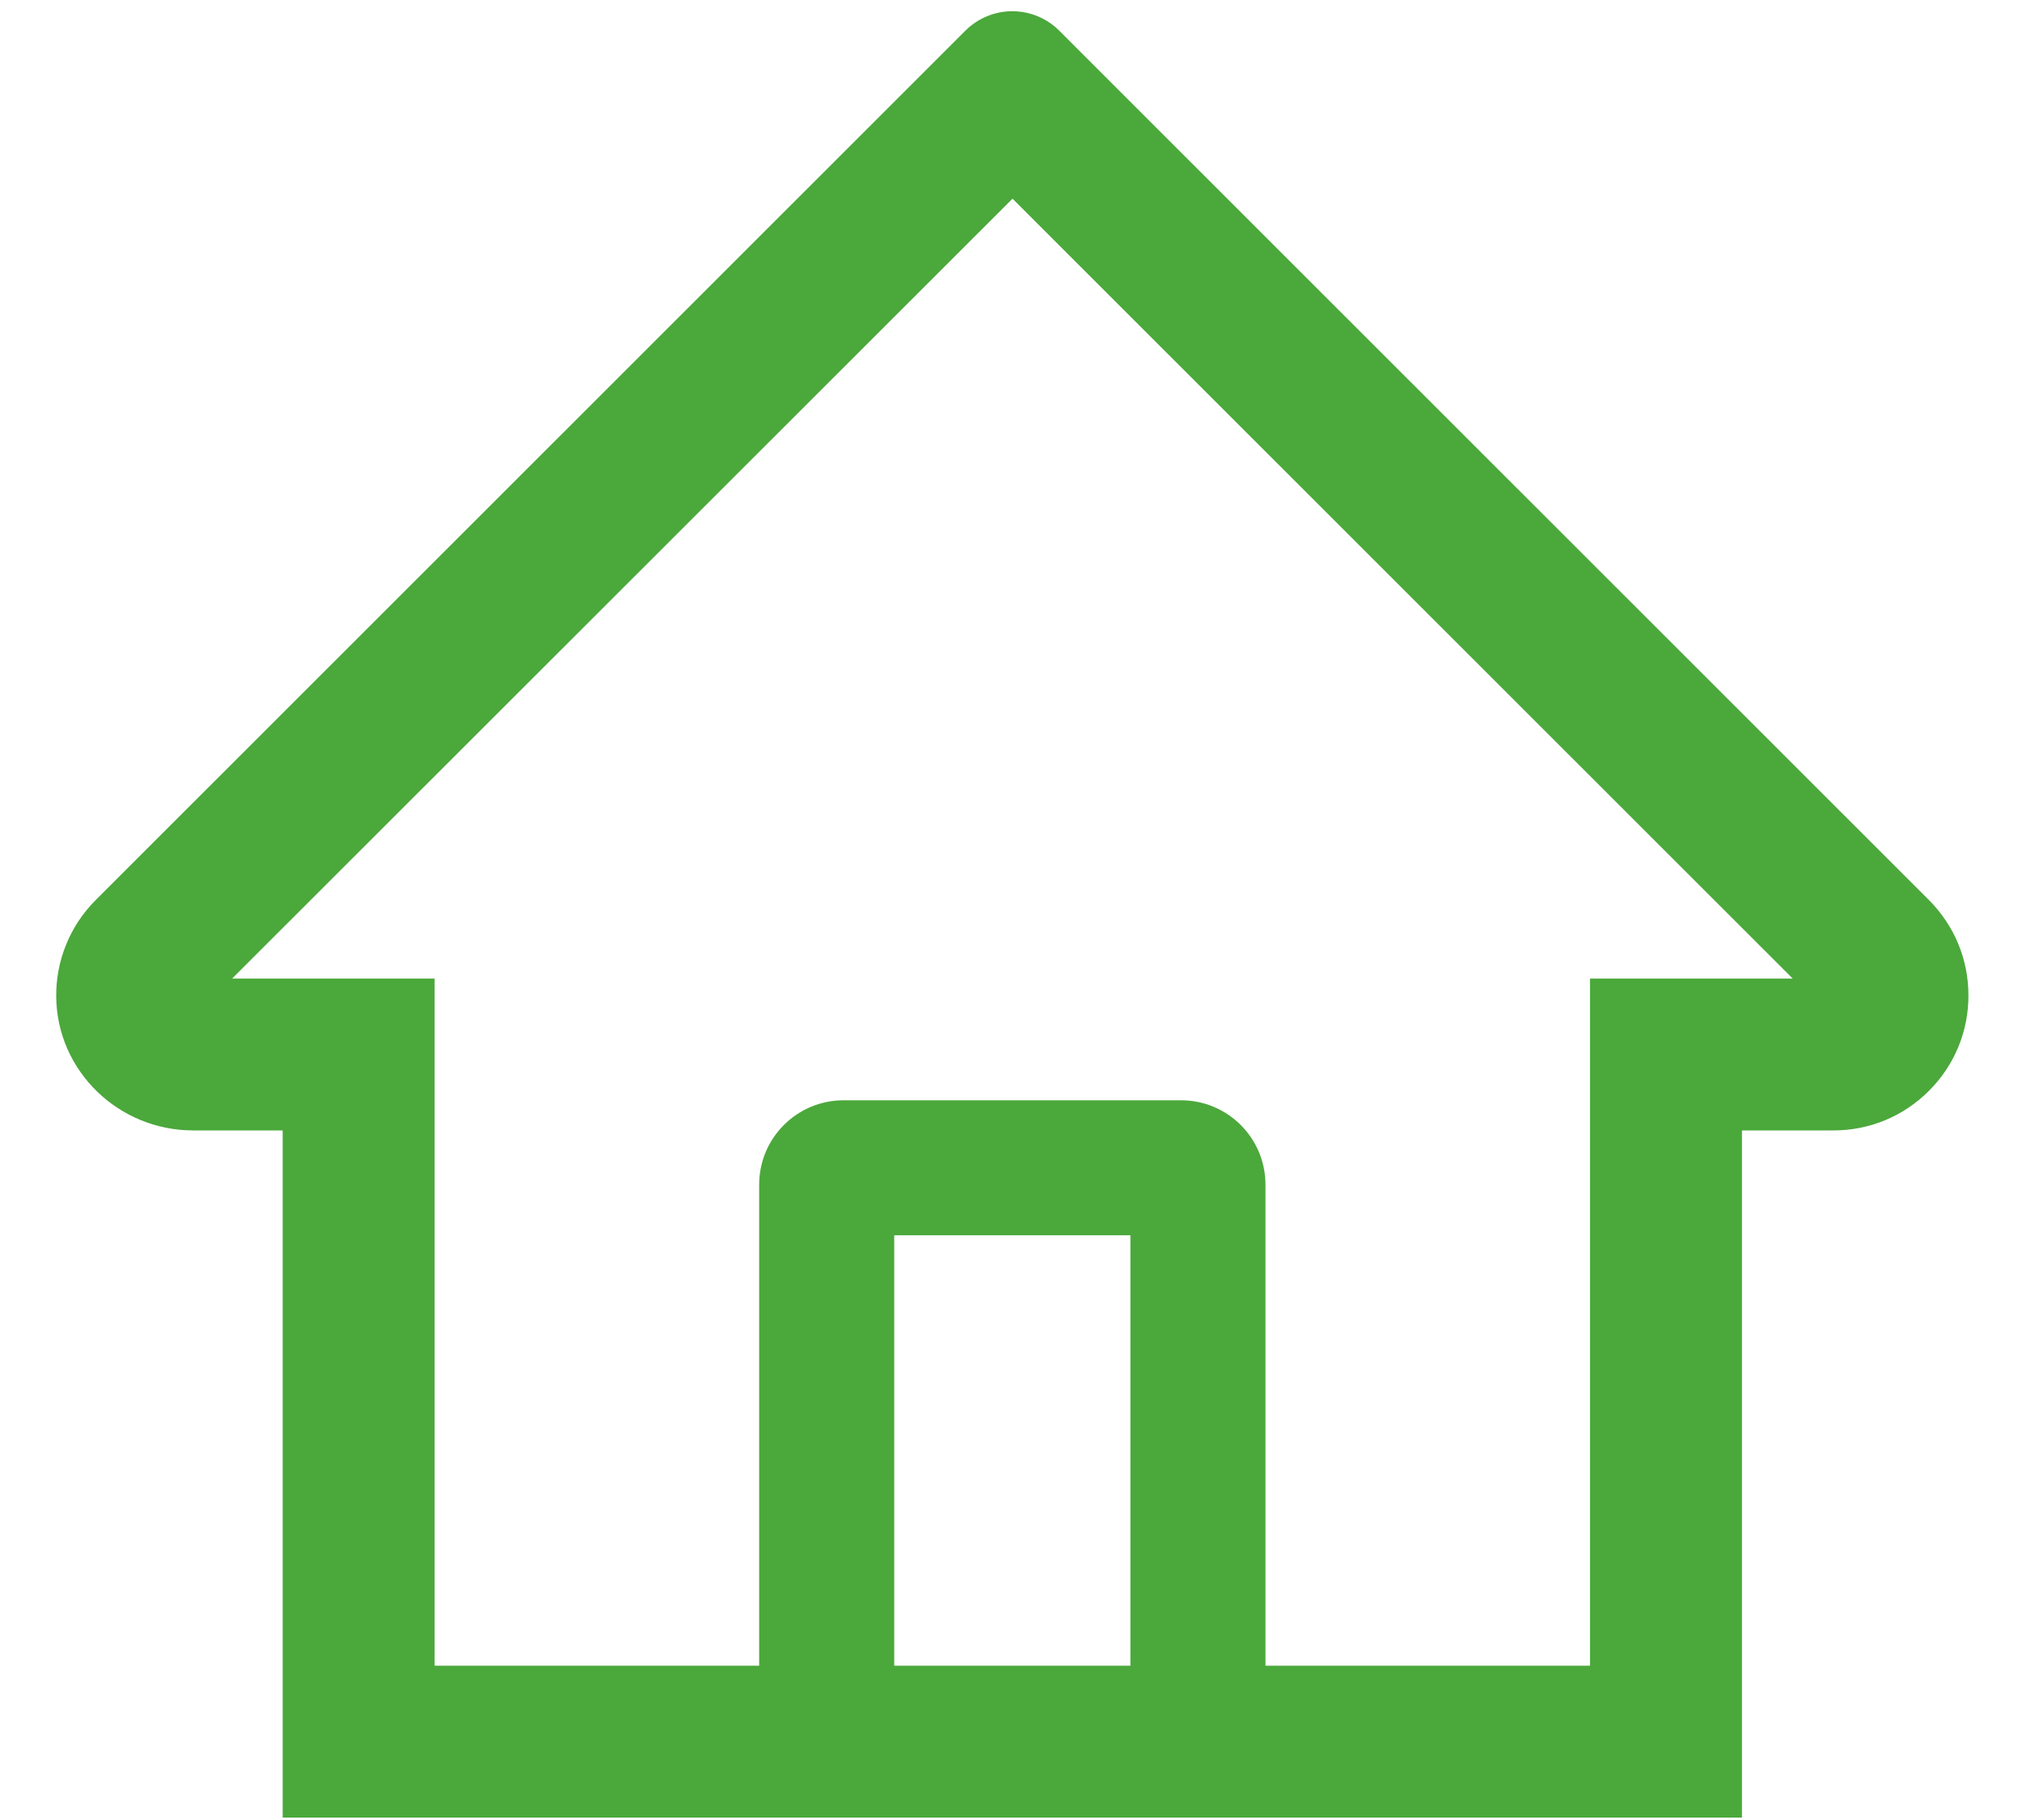
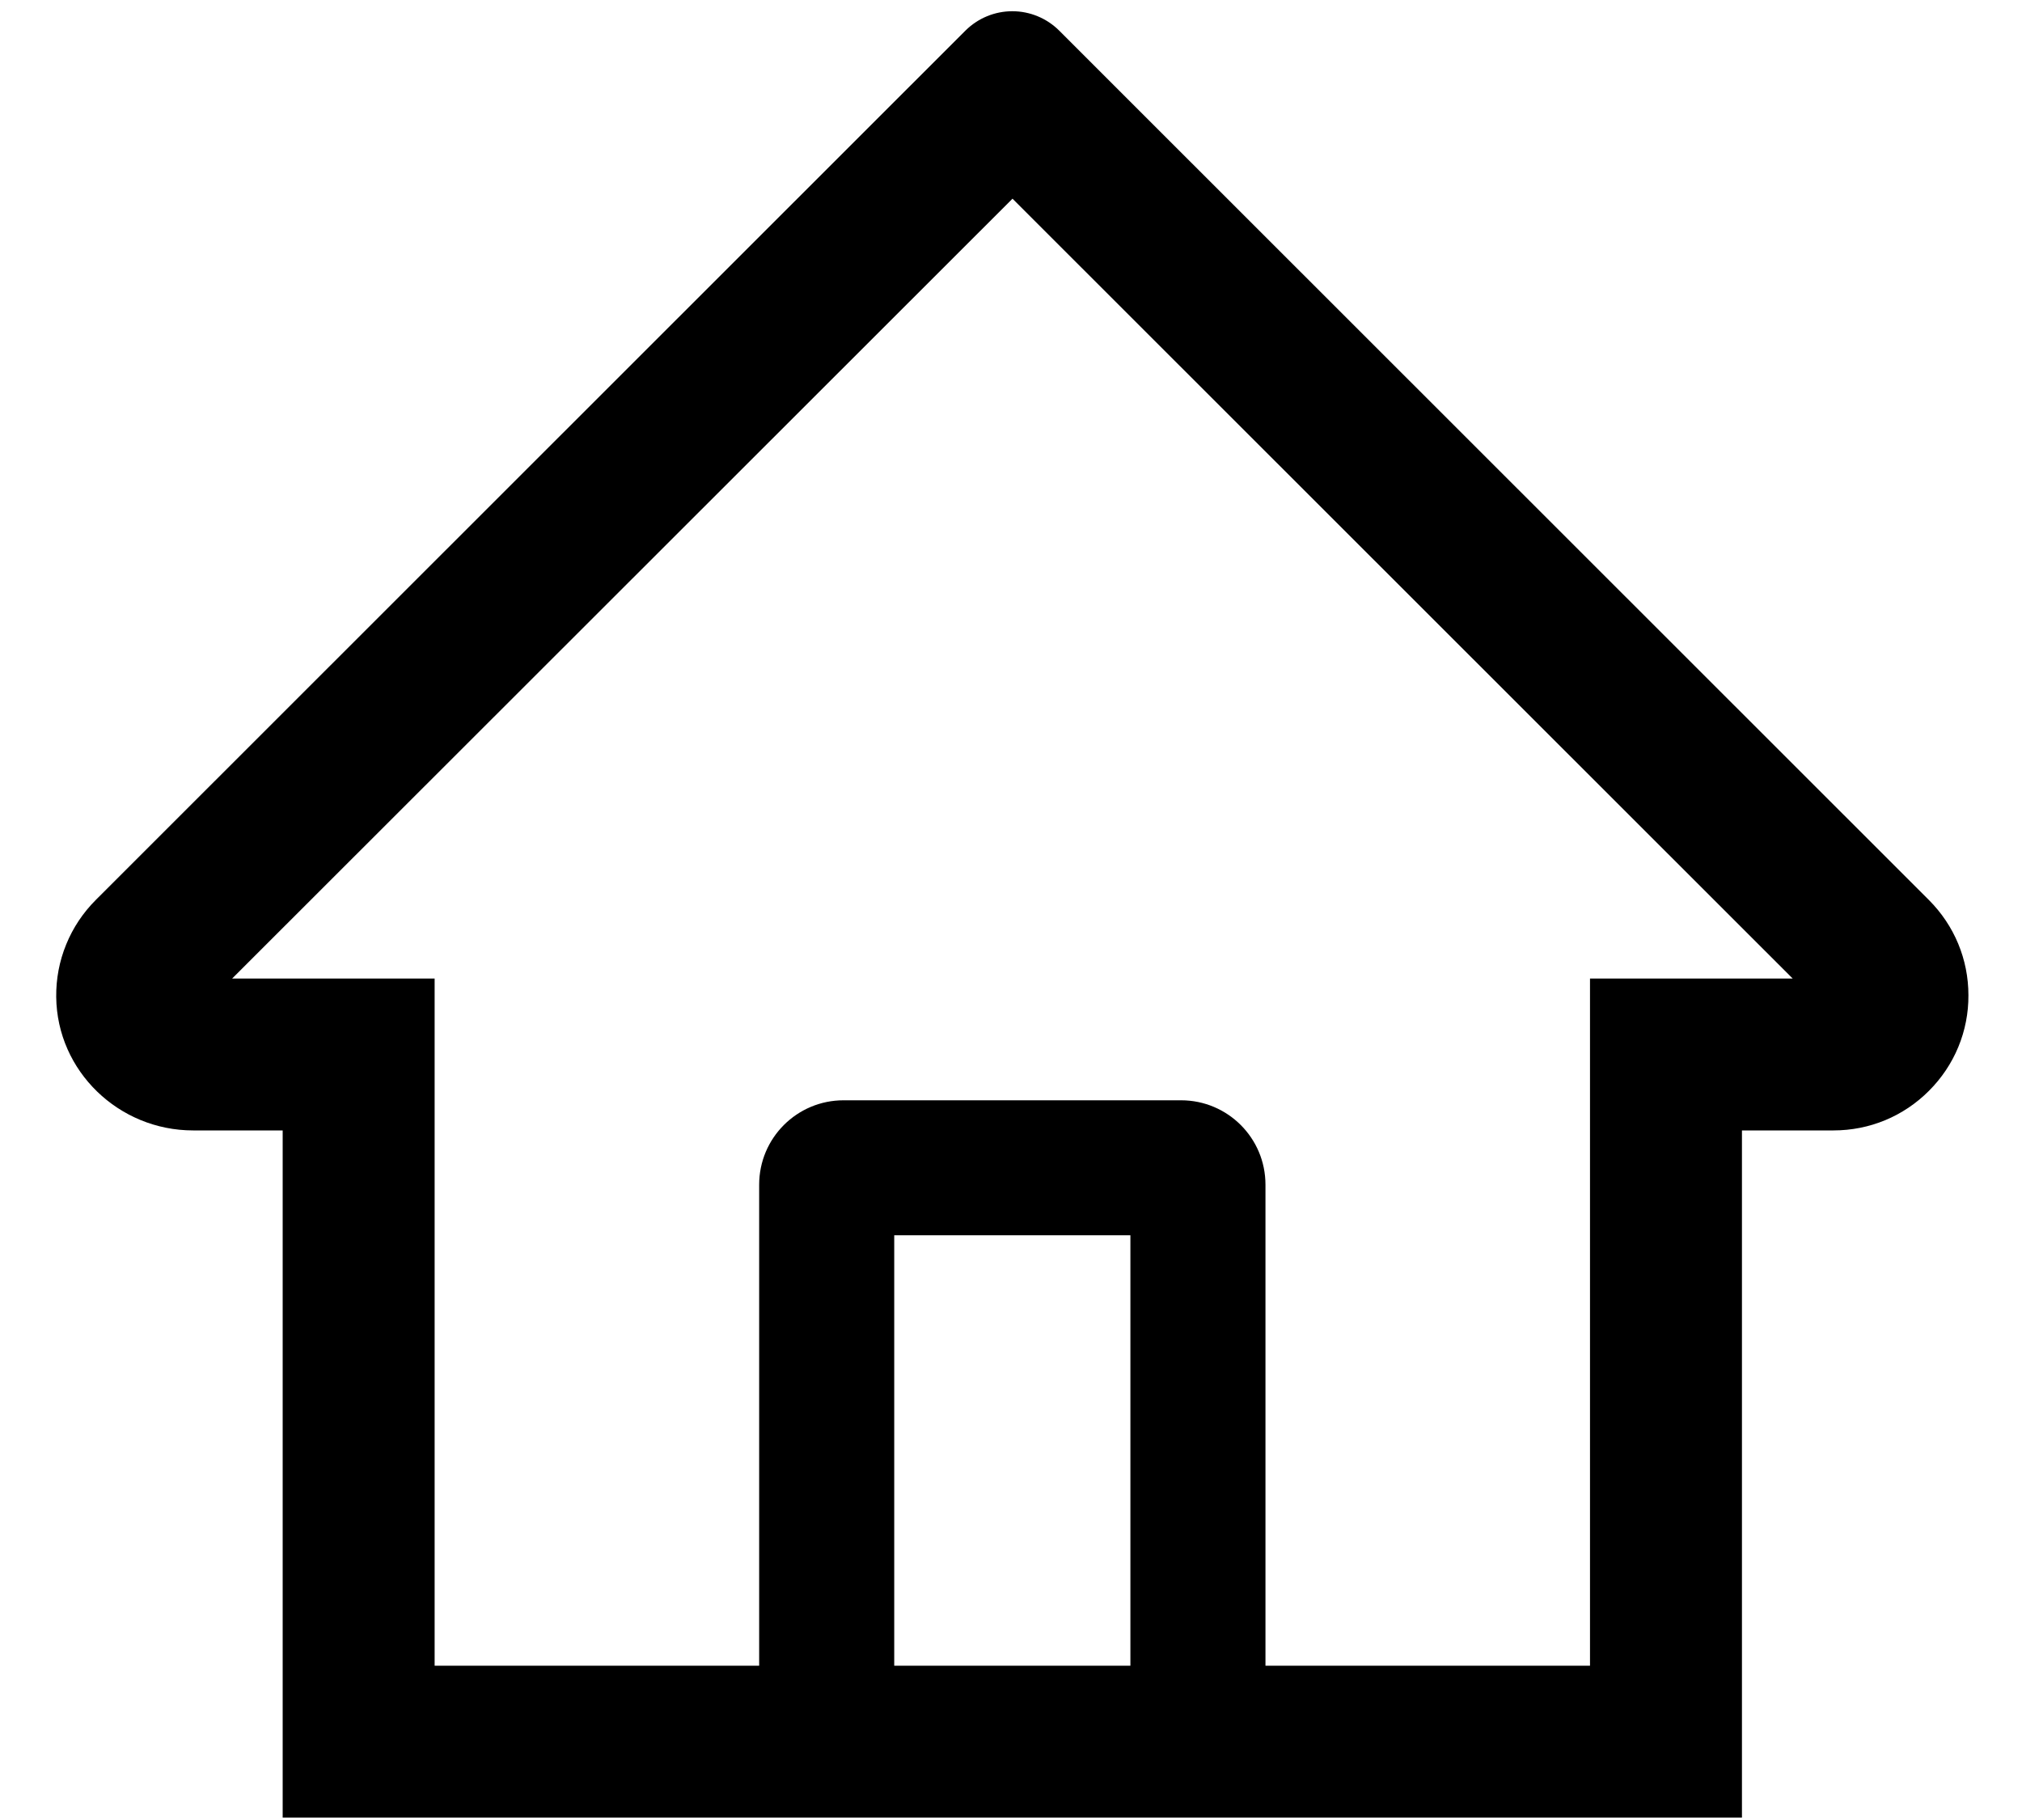
<svg xmlns="http://www.w3.org/2000/svg" width="20" height="18" viewBox="0 0 20 18" fill="none">
-   <path d="M19.078 8.9L11.017 0.843L10.476 0.302C10.353 0.18 10.187 0.111 10.013 0.111C9.839 0.111 9.673 0.18 9.55 0.302L0.948 8.9C0.822 9.026 0.722 9.175 0.655 9.34C0.587 9.505 0.554 9.682 0.556 9.86C0.564 10.594 1.175 11.18 1.91 11.18H2.796V17.976H17.23V11.18H18.135C18.492 11.18 18.828 11.041 19.08 10.788C19.204 10.664 19.303 10.517 19.37 10.355C19.437 10.193 19.471 10.019 19.47 9.843C19.47 9.488 19.331 9.153 19.078 8.9ZM11.181 16.474H8.845V12.217H11.181V16.474ZM15.727 9.678V16.474H12.517V11.717C12.517 11.255 12.143 10.882 11.682 10.882H8.344C7.883 10.882 7.509 11.255 7.509 11.717V16.474H4.299V9.678H2.296L10.015 1.965L10.497 2.447L17.732 9.678H15.727Z" fill="#4BA83B" />
+   <path d="M19.078 8.9L11.017 0.843L10.476 0.302C10.353 0.18 10.187 0.111 10.013 0.111C9.839 0.111 9.673 0.18 9.55 0.302L0.948 8.9C0.822 9.026 0.722 9.175 0.655 9.34C0.587 9.505 0.554 9.682 0.556 9.86C0.564 10.594 1.175 11.18 1.91 11.18H2.796V17.976H17.23V11.18H18.135C18.492 11.18 18.828 11.041 19.08 10.788C19.204 10.664 19.303 10.517 19.37 10.355C19.437 10.193 19.471 10.019 19.47 9.843C19.47 9.488 19.331 9.153 19.078 8.9ZM11.181 16.474H8.845V12.217H11.181V16.474ZM15.727 9.678V16.474H12.517V11.717C12.517 11.255 12.143 10.882 11.682 10.882H8.344C7.883 10.882 7.509 11.255 7.509 11.717V16.474H4.299V9.678H2.296L10.015 1.965L10.497 2.447L17.732 9.678H15.727Z" fill="currentColor" />
</svg>
